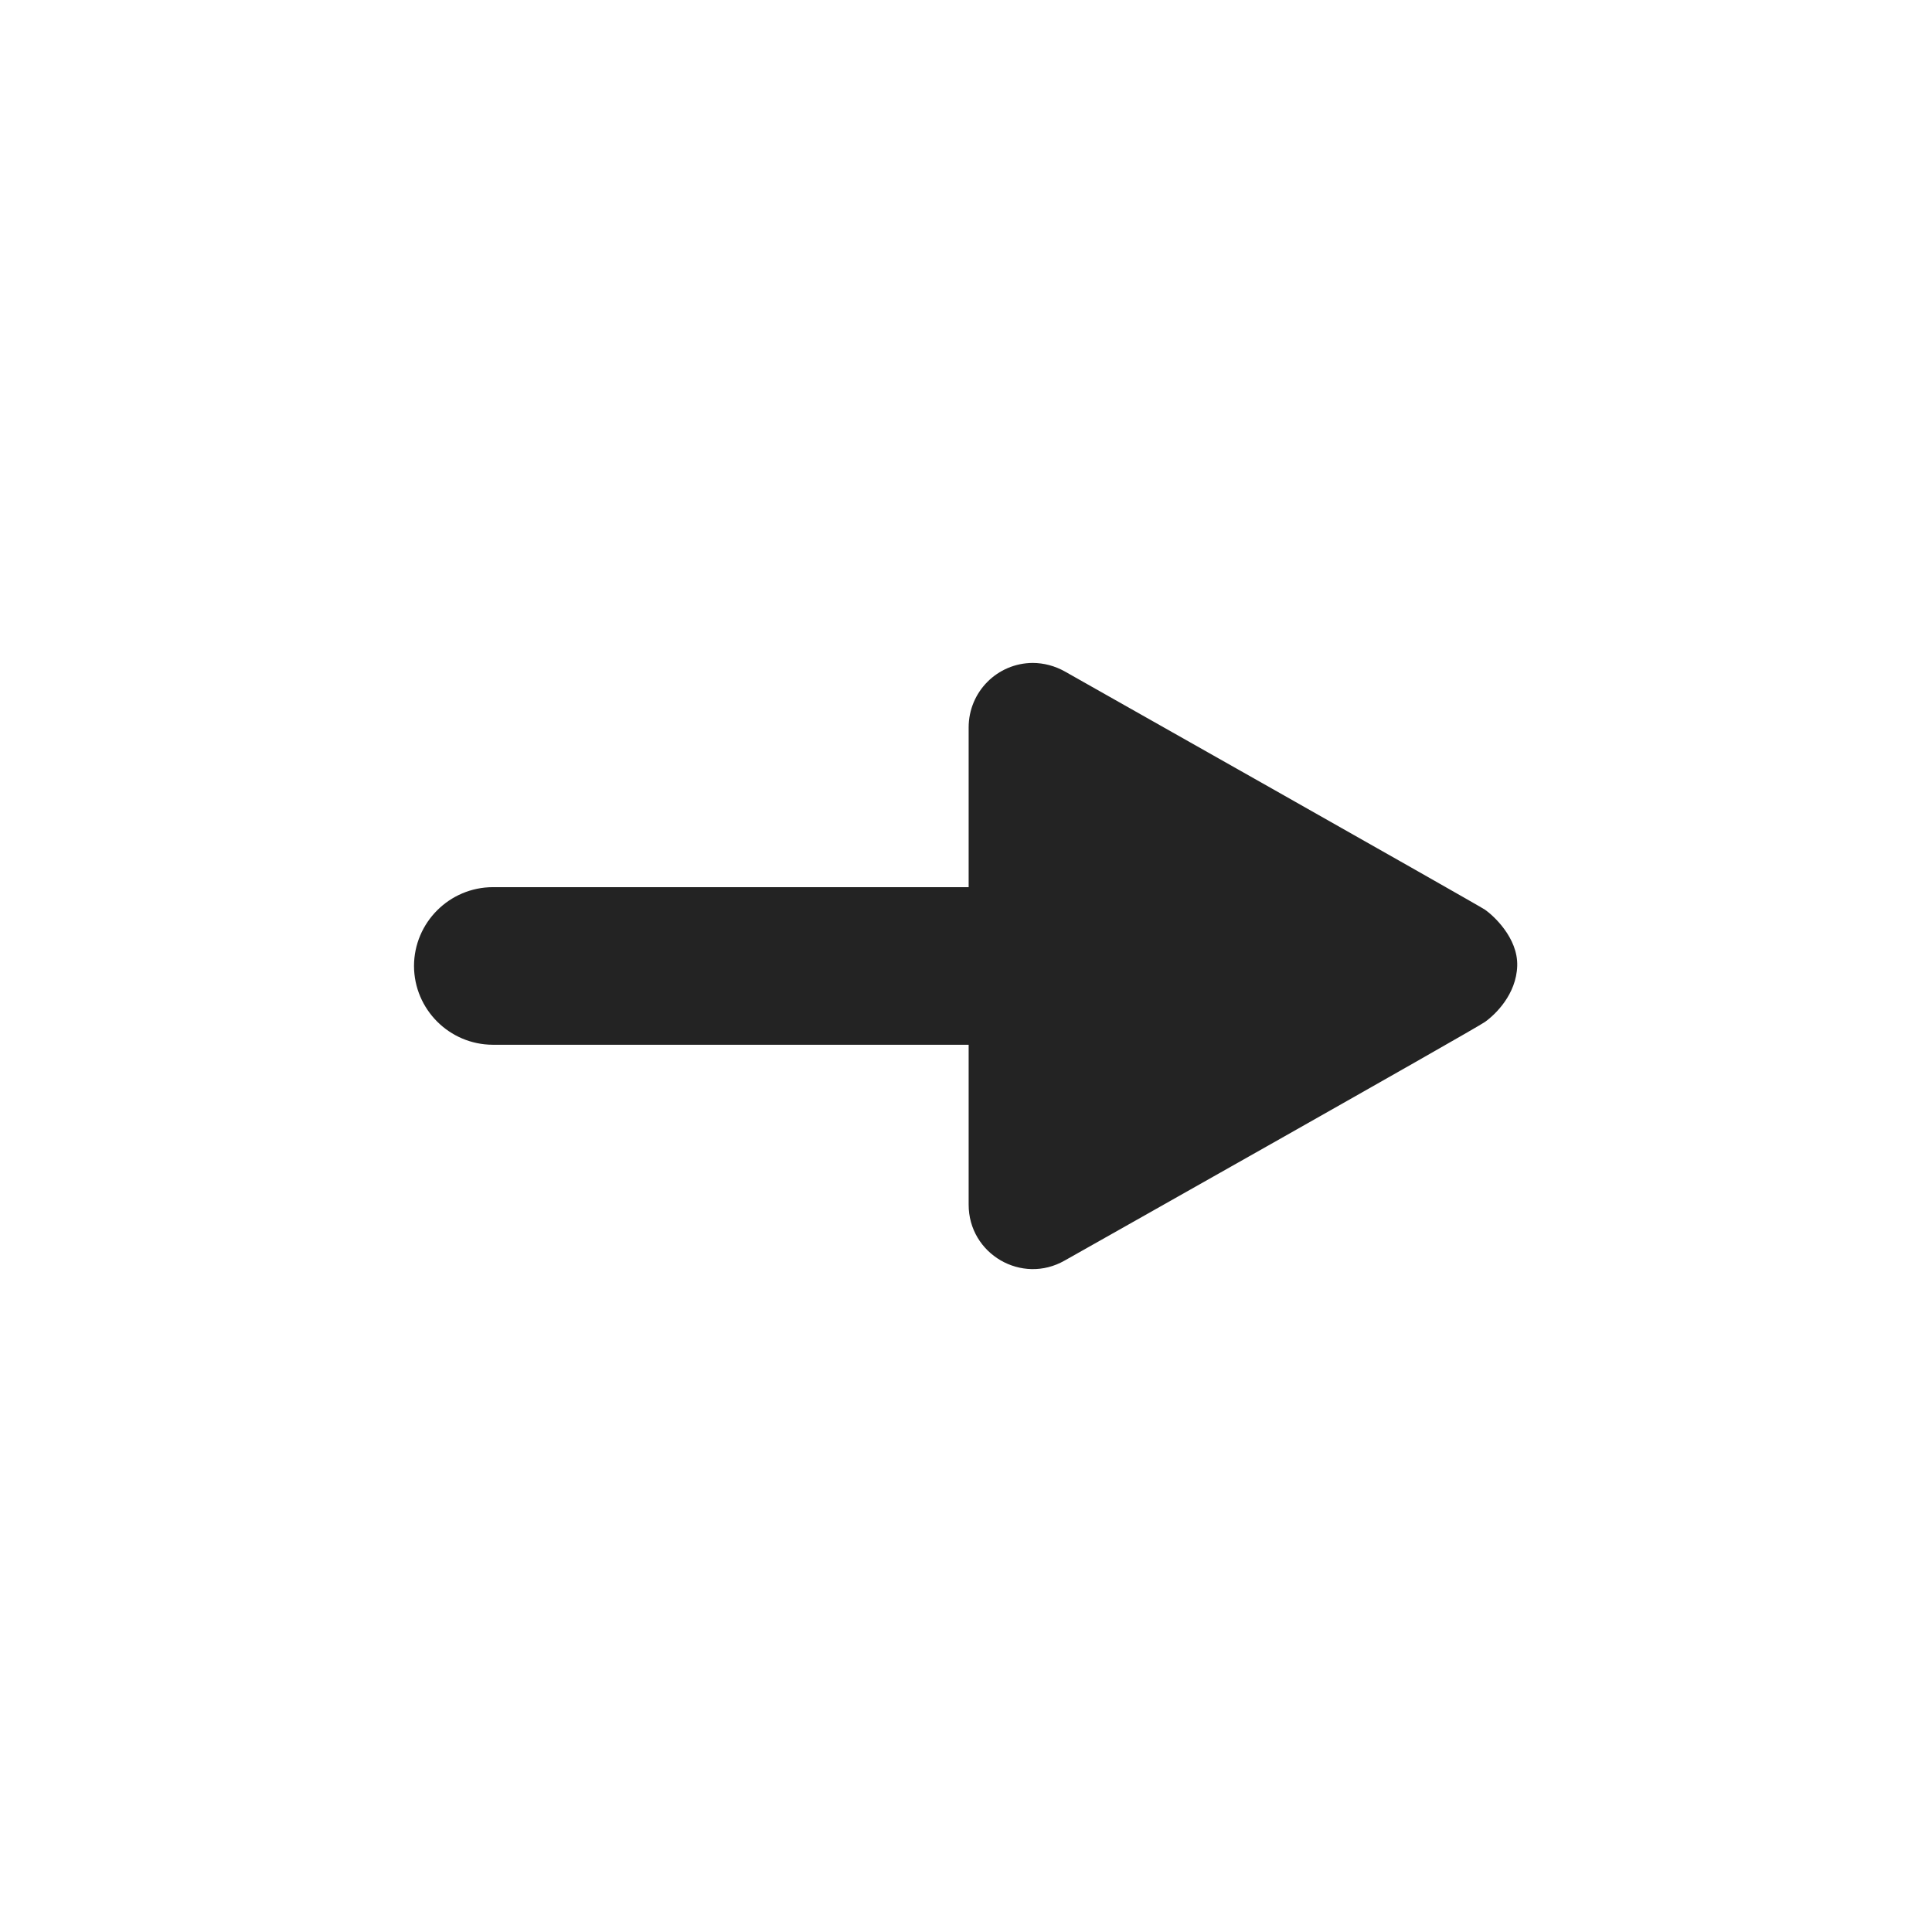
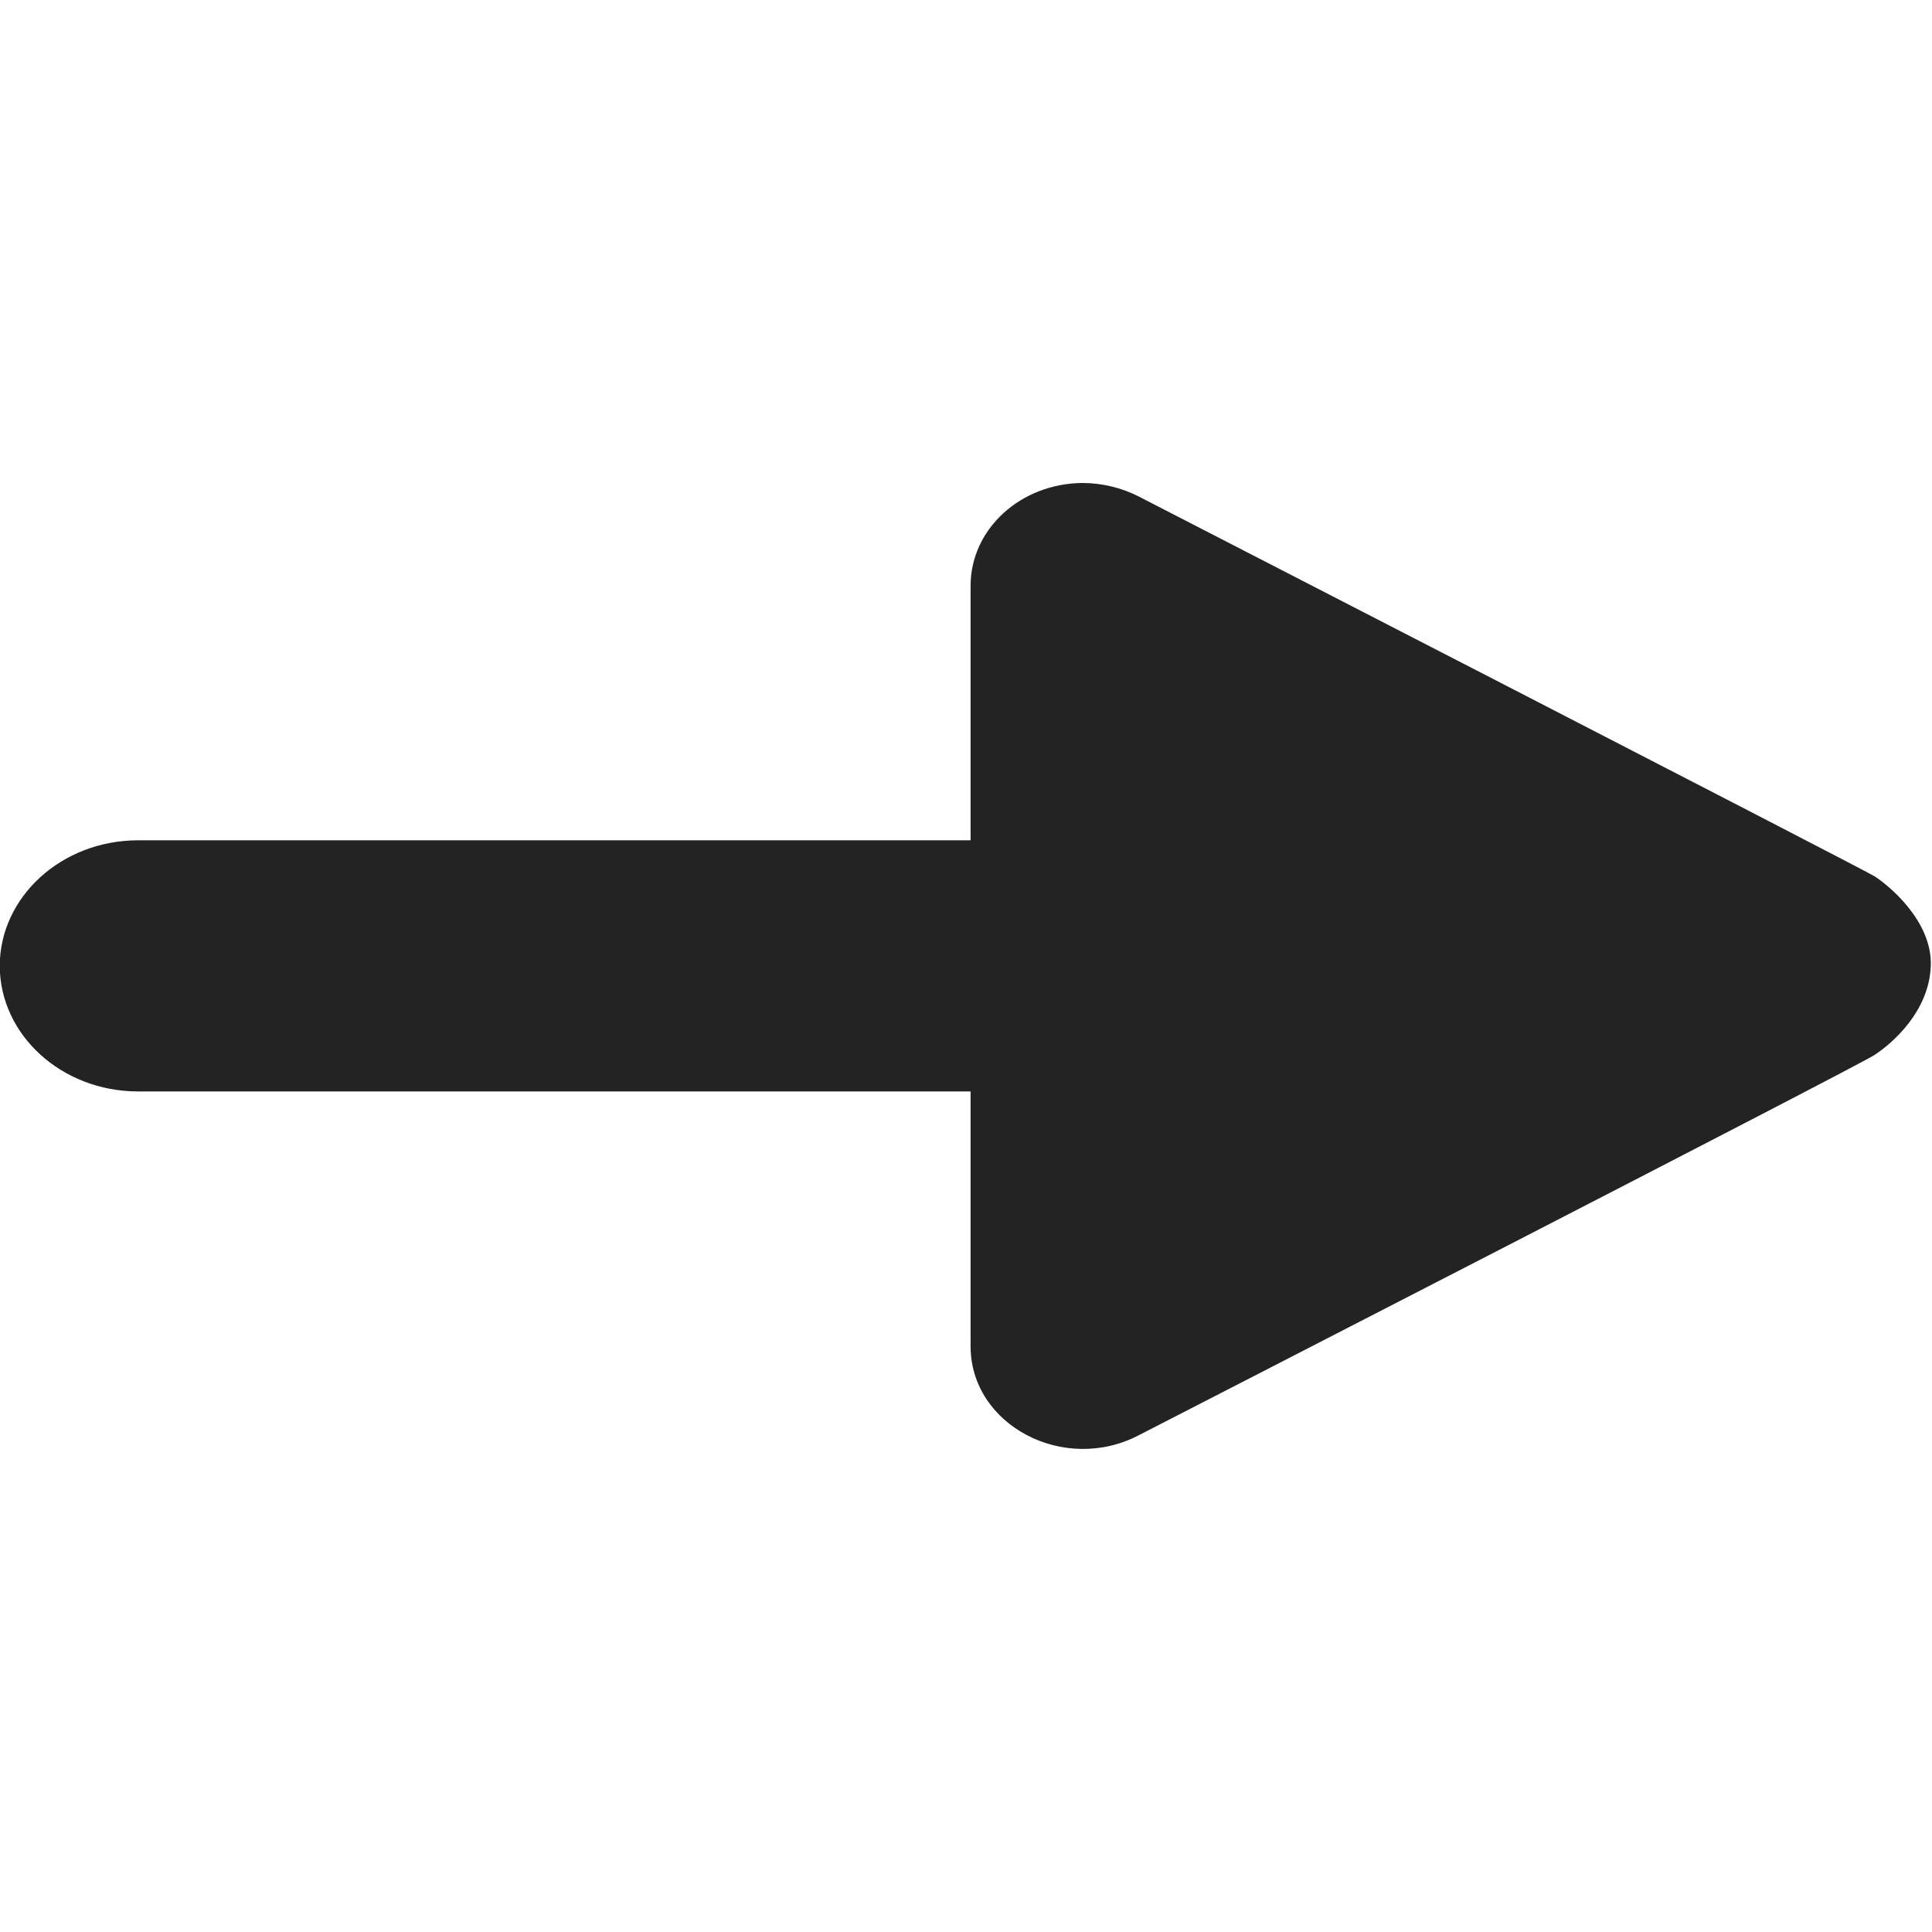
- <svg xmlns="http://www.w3.org/2000/svg" width="24" height="24" viewBox="0 0 6.35 6.35" version="1.1" id="svg1" xml:space="preserve">
+ <svg xmlns="http://www.w3.org/2000/svg" width="10" height="10" viewBox="0 0 2.646 2.646" version="1.1" id="svg1" xml:space="preserve">
  <defs id="defs1" />
-   <g id="layer1" transform="translate(-337.2393,44.57952)">
-     <path id="path107-1" style="color:#000000;fill:#232323;stroke-width:1;stroke-linecap:round;stroke-linejoin:round;-inkscape-stroke:none" d="m 340.634,-42.401 v 3.4e-4 c -0.117,4.7e-4 -0.211,0.095 -0.211,0.212 v 0.525 h -1.564 a 0.26,0.26 0 0 0 -0.259,0.259 0.26,0.26 0 0 0 0.259,0.259 h 1.564 v 0.525 c -4.3e-4,0.163 0.175,0.265 0.316,0.184 0,0 1.346,-0.759 1.381,-0.784 0.035,-0.025 0.103,-0.091 0.106,-0.184 0.003,-0.093 -0.08,-0.167 -0.106,-0.185 -0.027,-0.018 -1.381,-0.783 -1.381,-0.783 -0.032,-0.018 -0.069,-0.028 -0.106,-0.028 z" />
+   <g id="layer1" transform="matrix(0.7293781,0,0,0.6639979,-246.9678,28.81543)" style="stroke-width:1.437">
+     <path id="path107-1" style="color:#000000;fill:#232323;stroke-width:1.437;stroke-linecap:round;stroke-linejoin:round;-inkscape-stroke:none" d="m 340.634,-42.401 v 3.4e-4 c -0.117,4.7e-4 -0.211,0.095 -0.211,0.212 v 0.525 h -1.564 a 0.26,0.26 0 0 0 -0.259,0.259 0.26,0.26 0 0 0 0.259,0.259 h 1.564 v 0.525 c -4.3e-4,0.163 0.175,0.265 0.316,0.184 0,0 1.346,-0.759 1.381,-0.784 0.035,-0.025 0.103,-0.091 0.106,-0.184 0.003,-0.093 -0.08,-0.167 -0.106,-0.185 -0.027,-0.018 -1.381,-0.783 -1.381,-0.783 -0.032,-0.018 -0.069,-0.028 -0.106,-0.028 z" />
  </g>
</svg>
